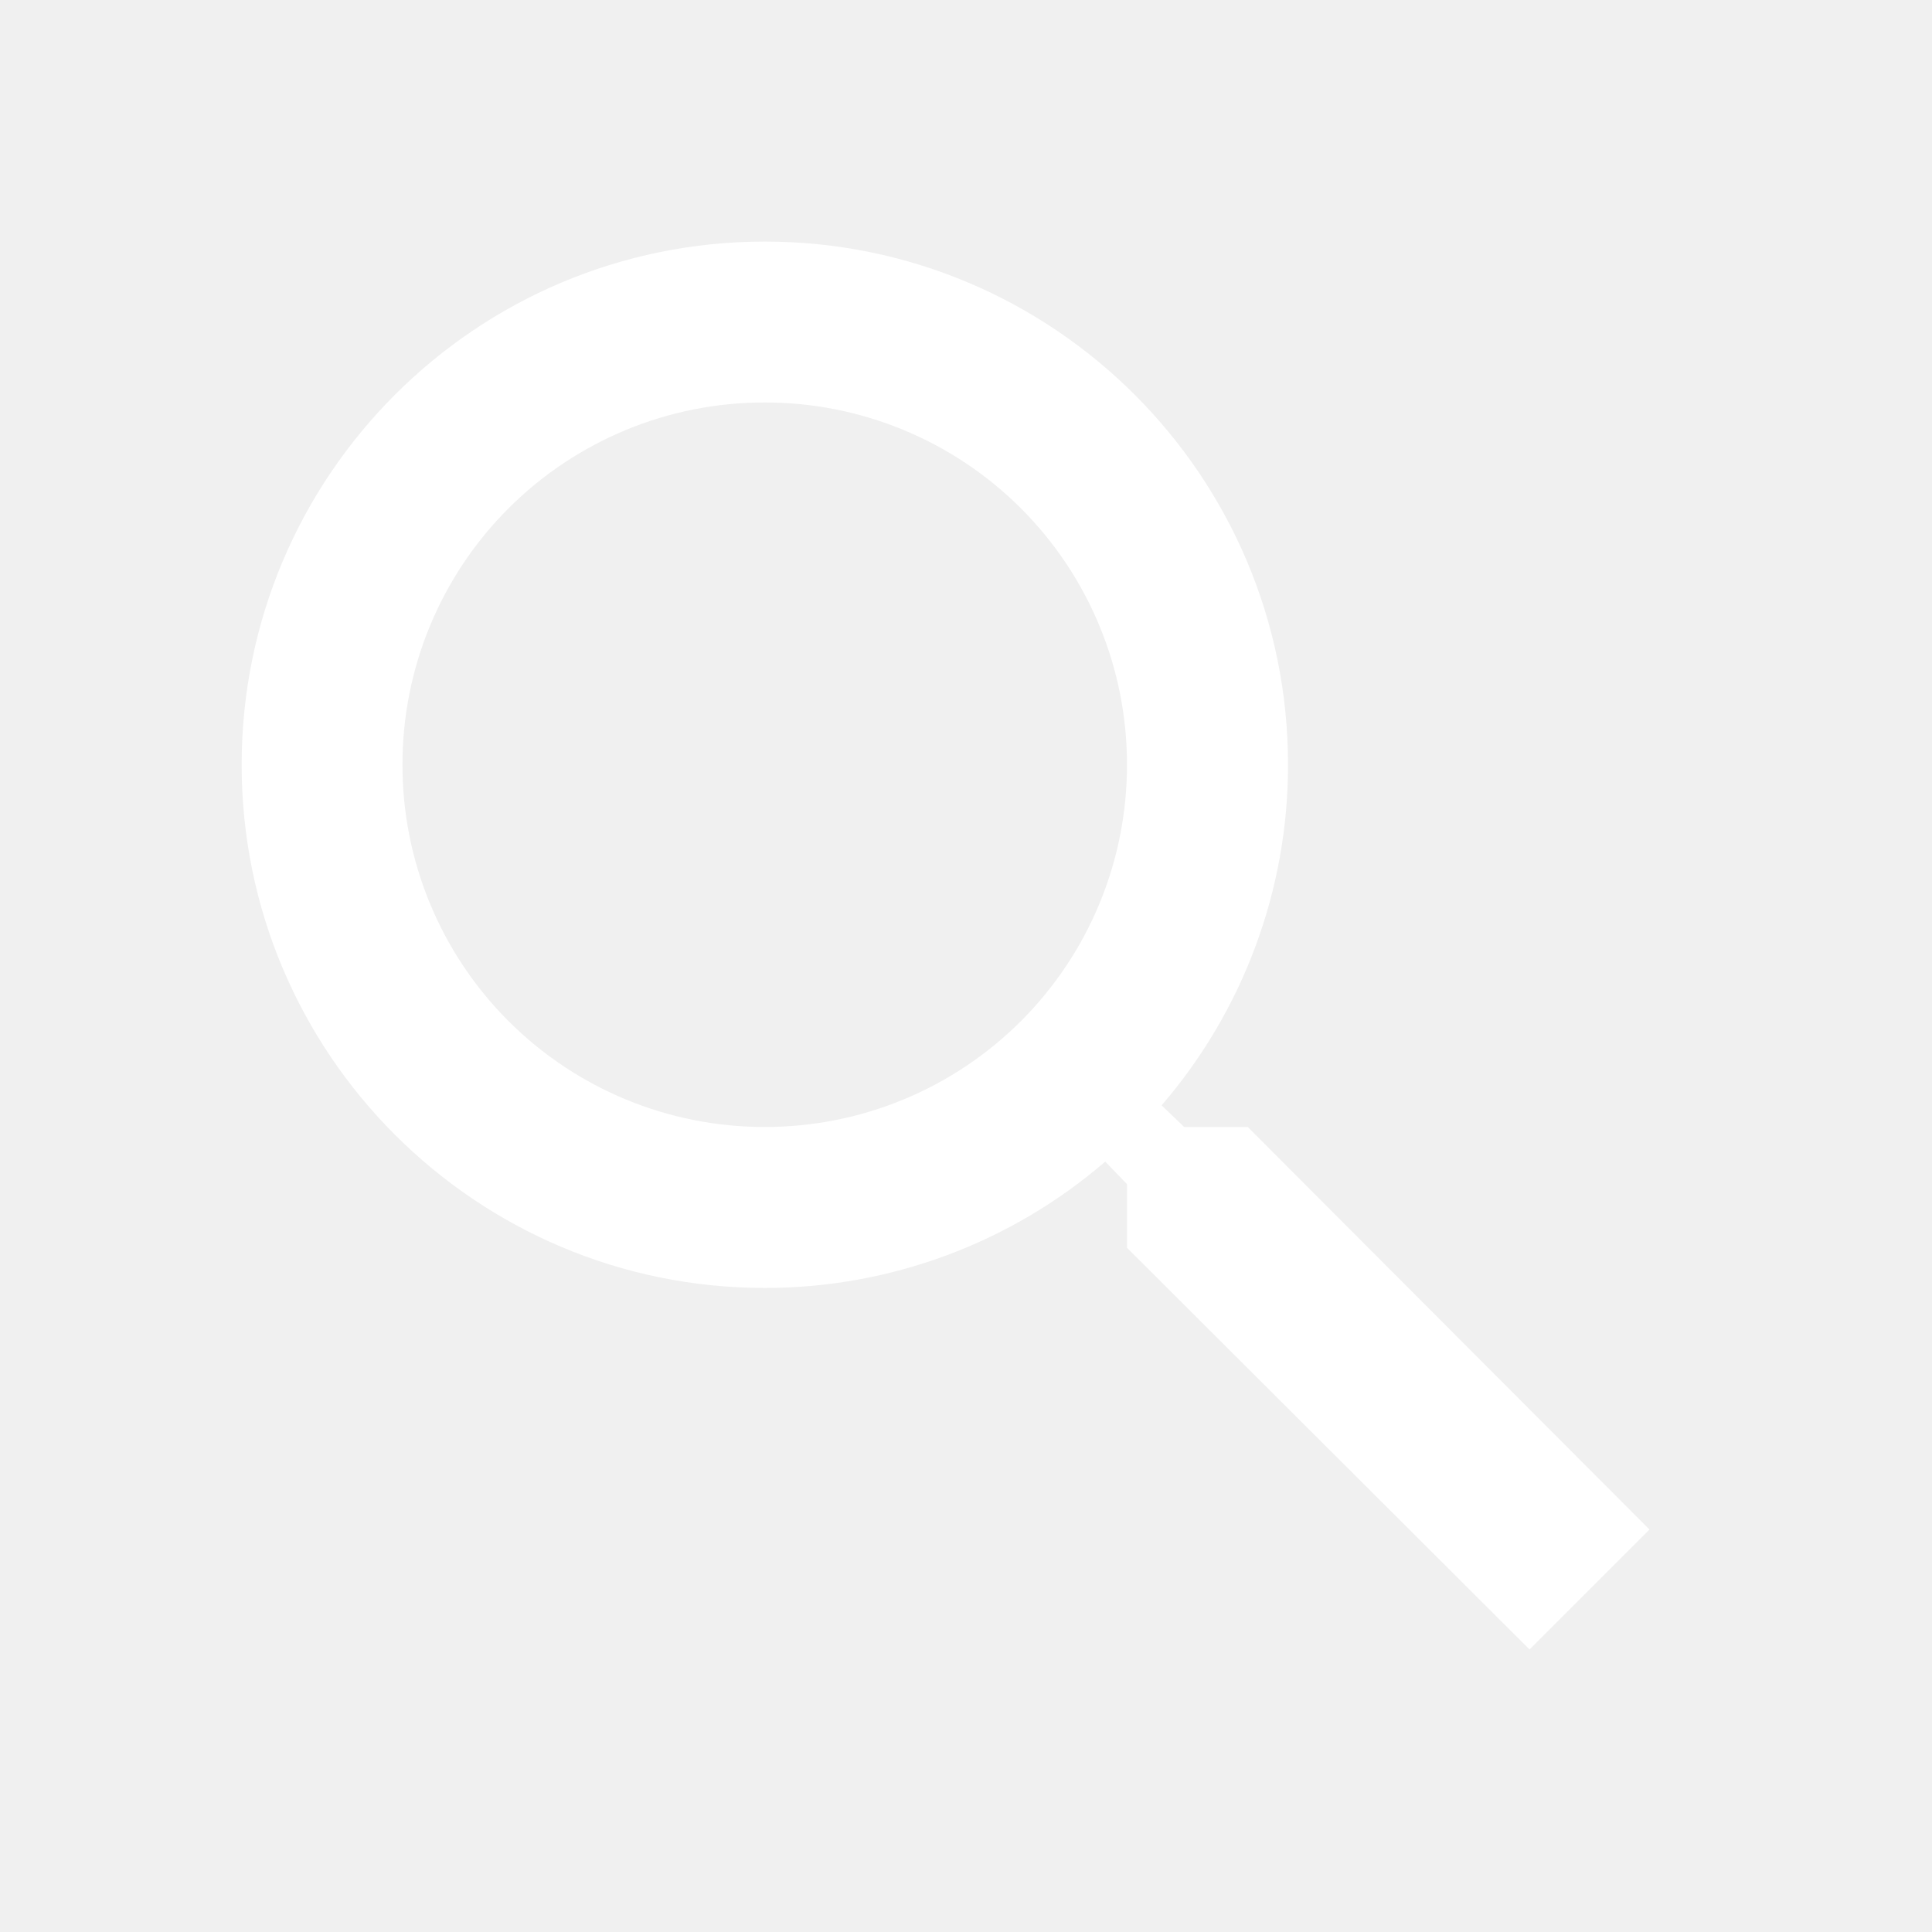
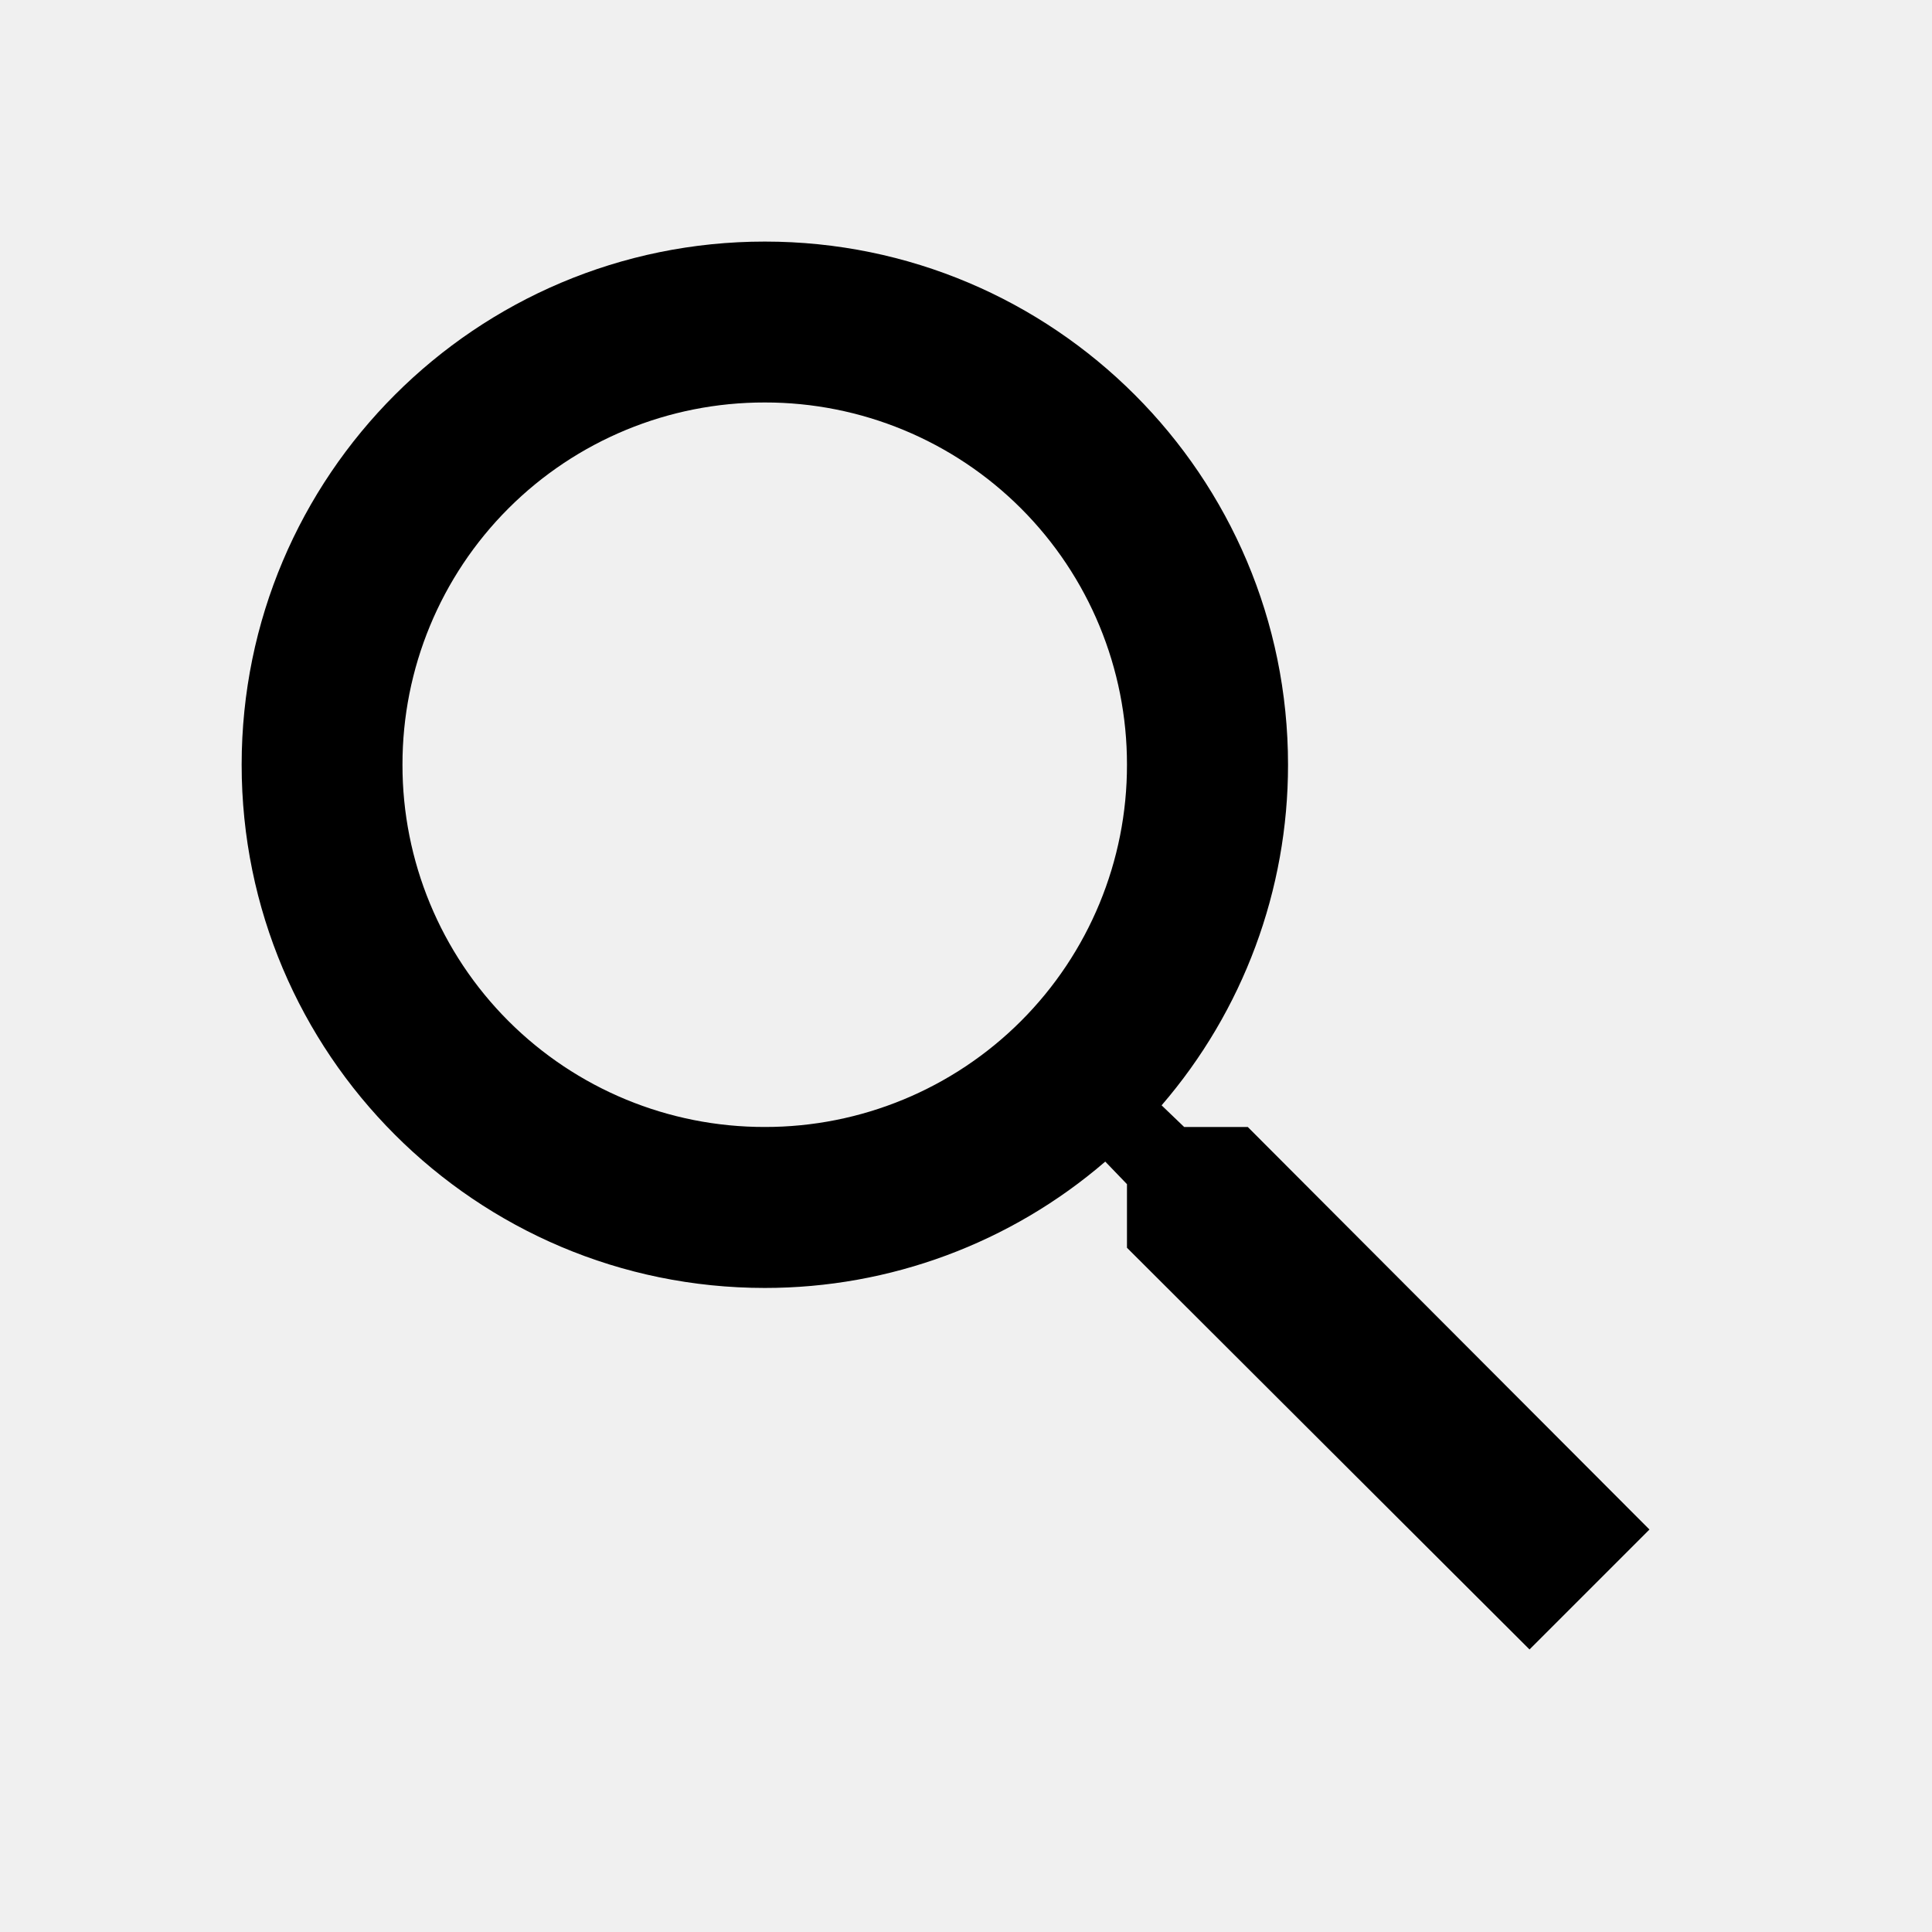
<svg xmlns="http://www.w3.org/2000/svg" width="25" height="25" fill="none" viewBox="0 0 25 25">
-   <path fill="#fff" d="M16.146 14.583h-.823l-.292-.28a6.741 6.741 0 0 0 1.636-4.407 6.77 6.77 0 1 0-6.771 6.77 6.741 6.741 0 0 0 4.406-1.635l.281.292v.823l5.209 5.198 1.552-1.552-5.198-5.209Zm-6.25 0a4.681 4.681 0 0 1-4.688-4.687 4.681 4.681 0 0 1 4.688-4.688 4.681 4.681 0 0 1 4.687 4.688 4.681 4.681 0 0 1-4.687 4.687Z" />
+   <path fill="#000" d="M16.146 14.583h-.823l-.292-.28a6.741 6.741 0 0 0 1.636-4.407 6.77 6.77 0 1 0-6.771 6.77 6.741 6.741 0 0 0 4.406-1.635l.281.292v.823l5.209 5.198 1.552-1.552-5.198-5.209Zm-6.25 0a4.681 4.681 0 0 1-4.688-4.687 4.681 4.681 0 0 1 4.688-4.688 4.681 4.681 0 0 1 4.687 4.688 4.681 4.681 0 0 1-4.687 4.687Z" />
</svg>
